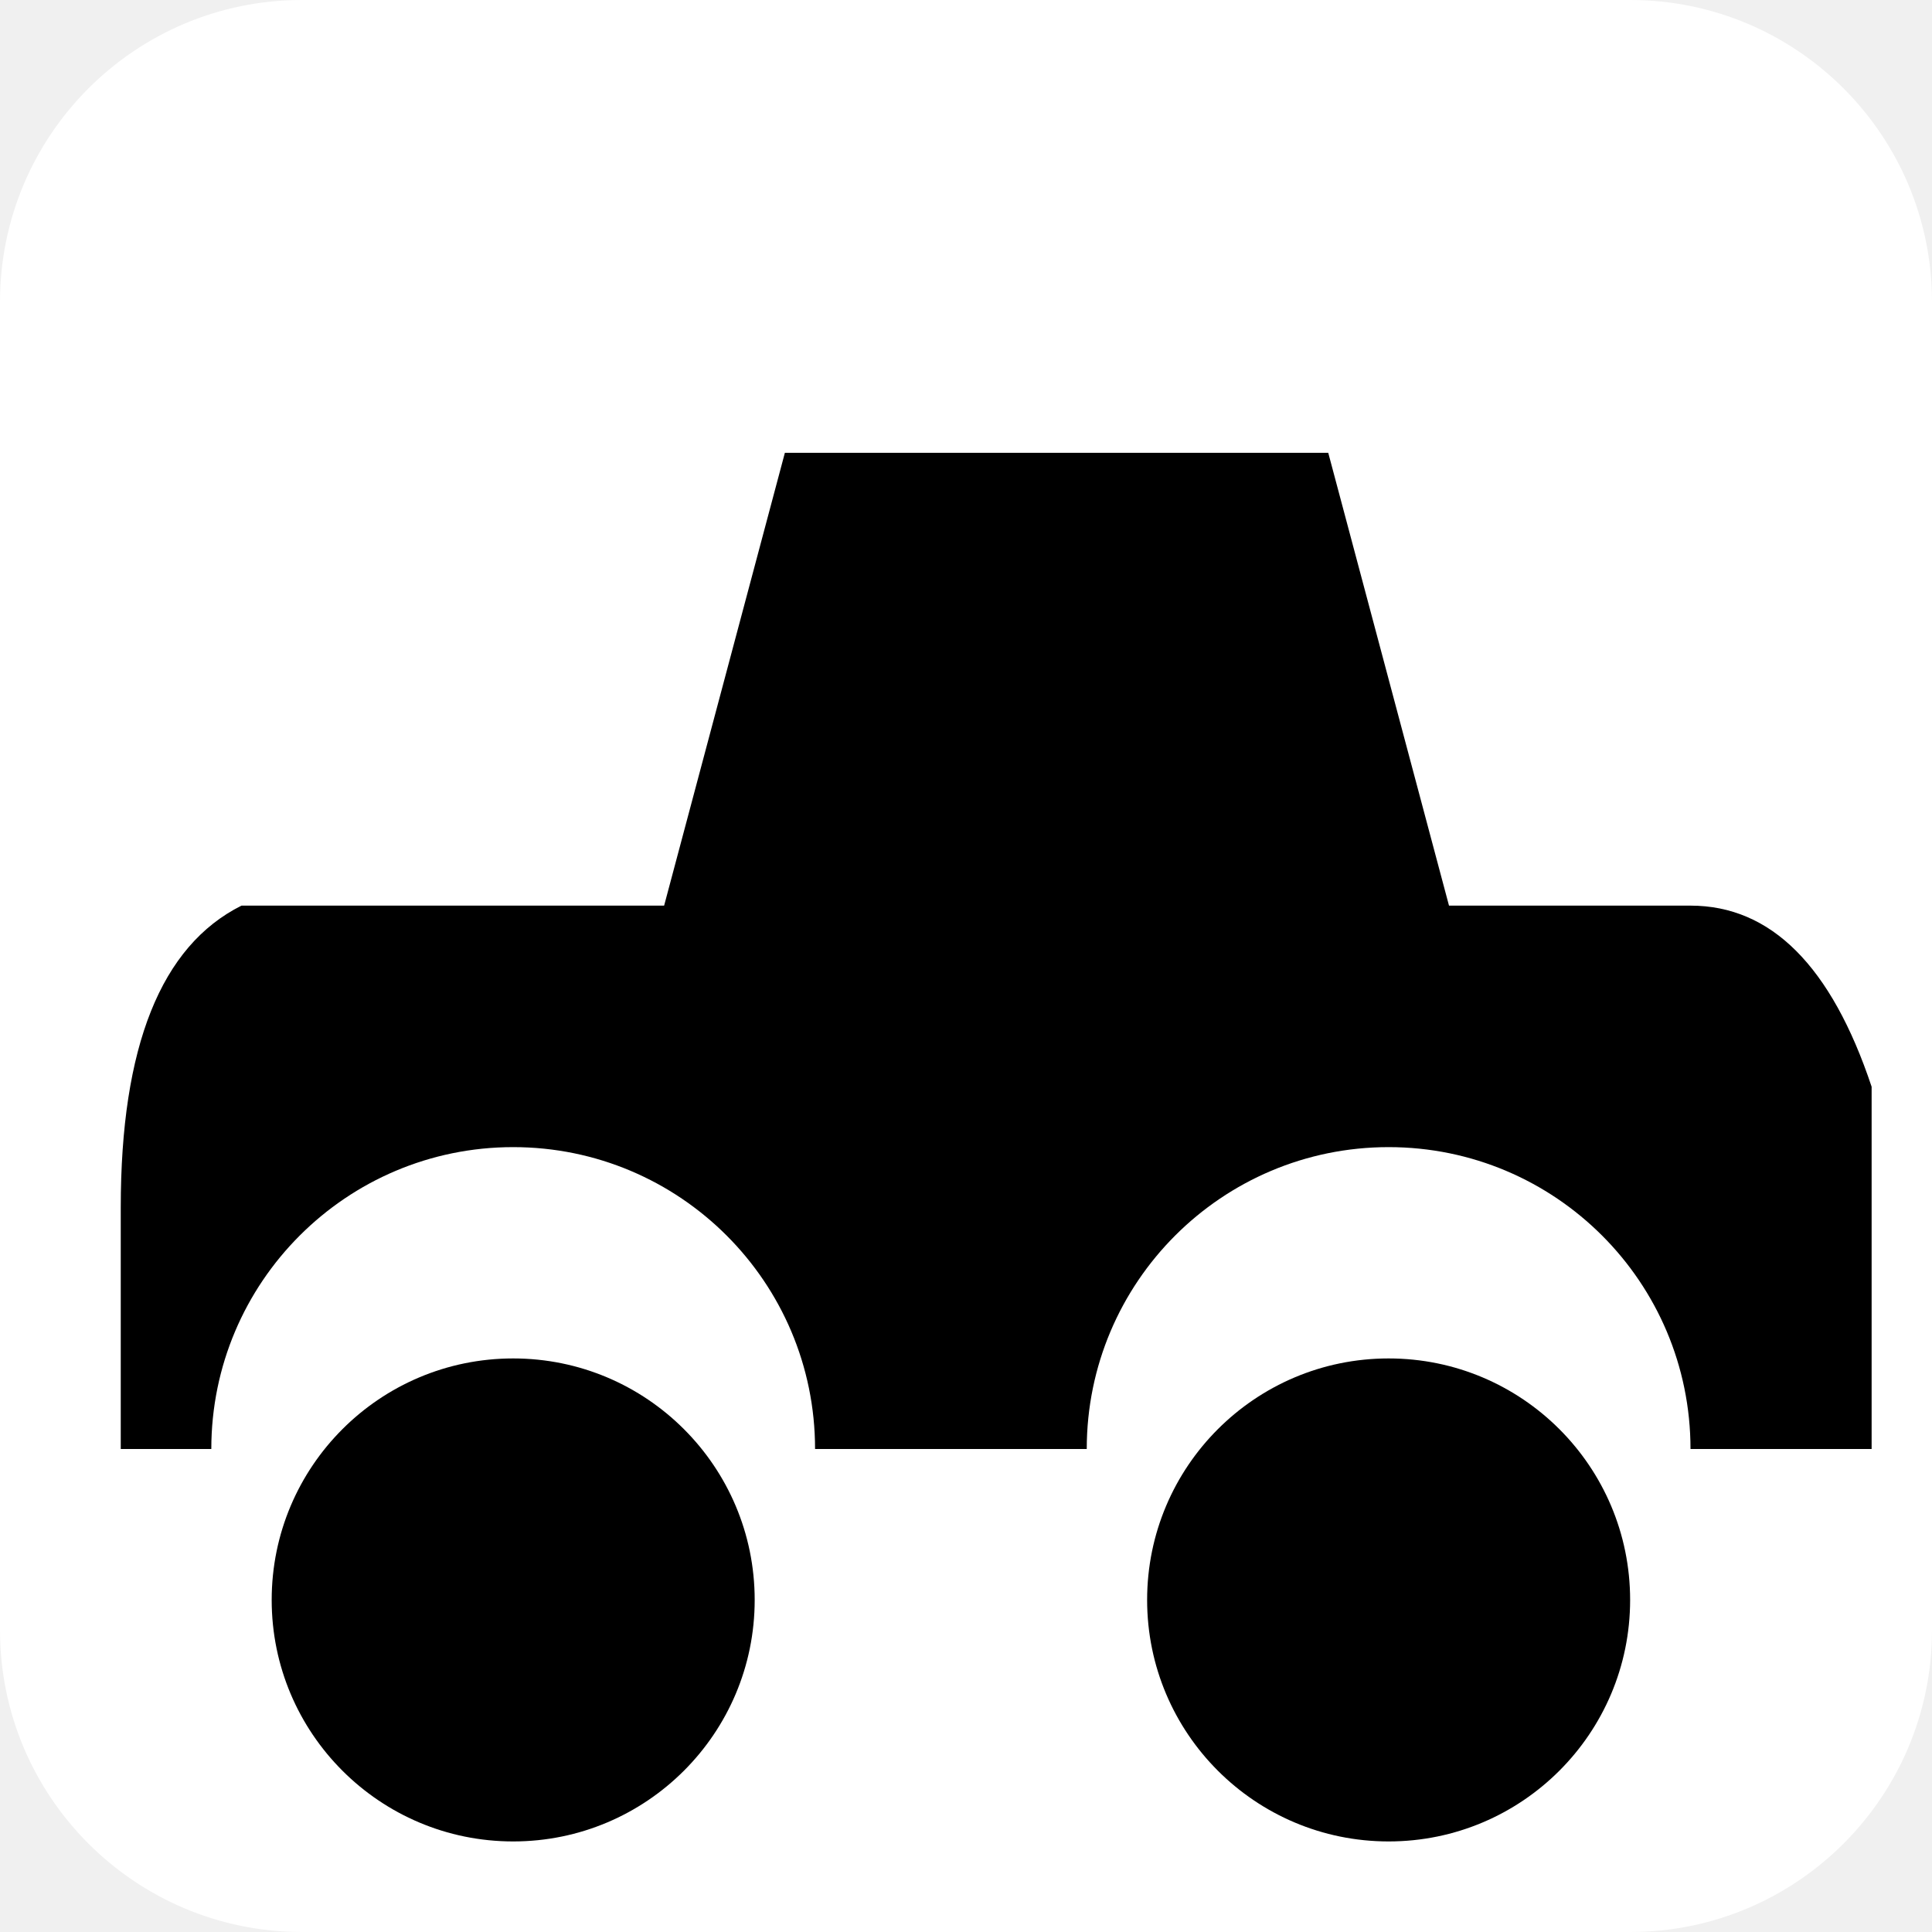
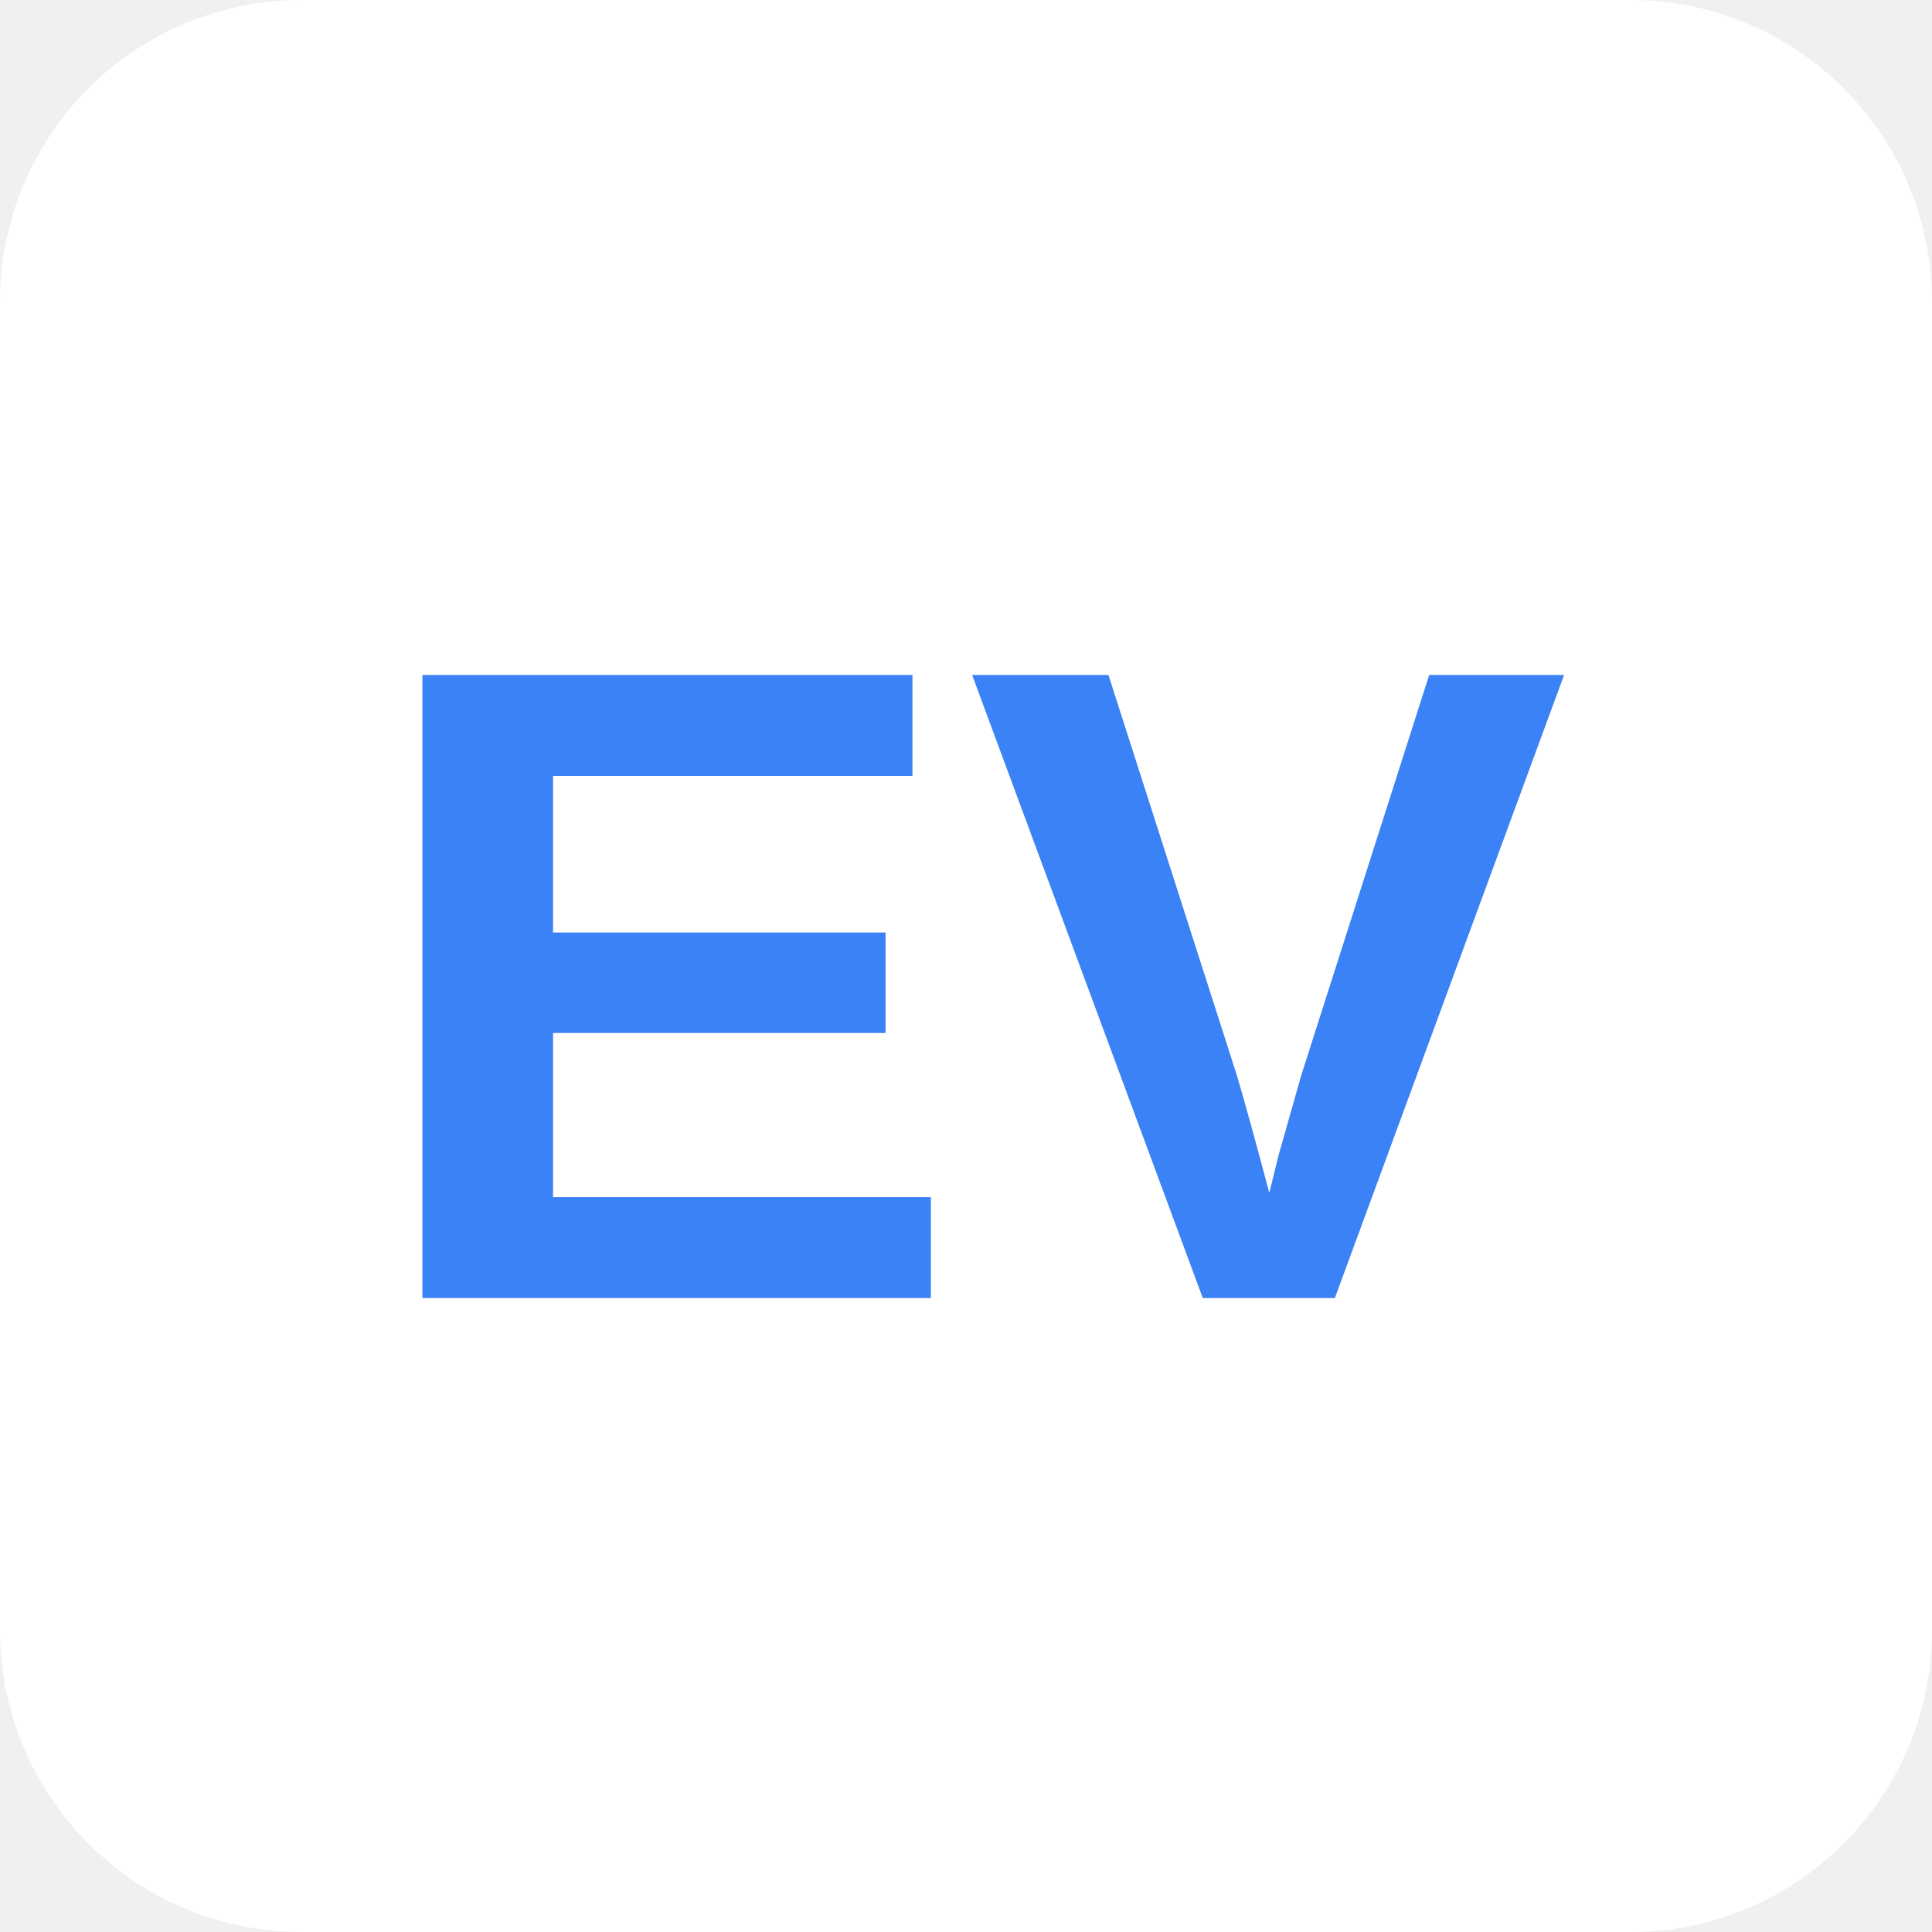
<svg xmlns="http://www.w3.org/2000/svg" viewBox="0 0 64 64">
  <rect width="64" height="64" rx="10" fill="white" />
-   <path fill-rule="evenodd" fill="black" d="M4,48 L4,40 Q4,32 8,30 L22,30 L26,15 L44,15 L48,30 L56,30 Q60,30 62,36 L62,42 L62,48 Z M27,48 A10,10 0 0,0 7,48 Z M56,48 A10,10 0 0,0 36,48 Z" />
-   <circle cx="17" cy="53" r="8" fill="black" />
-   <circle cx="46" cy="53" r="8" fill="black" />
+   <text x="32" y="43" font-family="Arial Black, Arial, sans-serif" font-size="30" font-weight="bold" fill="#3B82F6" text-anchor="middle">EV</text>
</svg>
